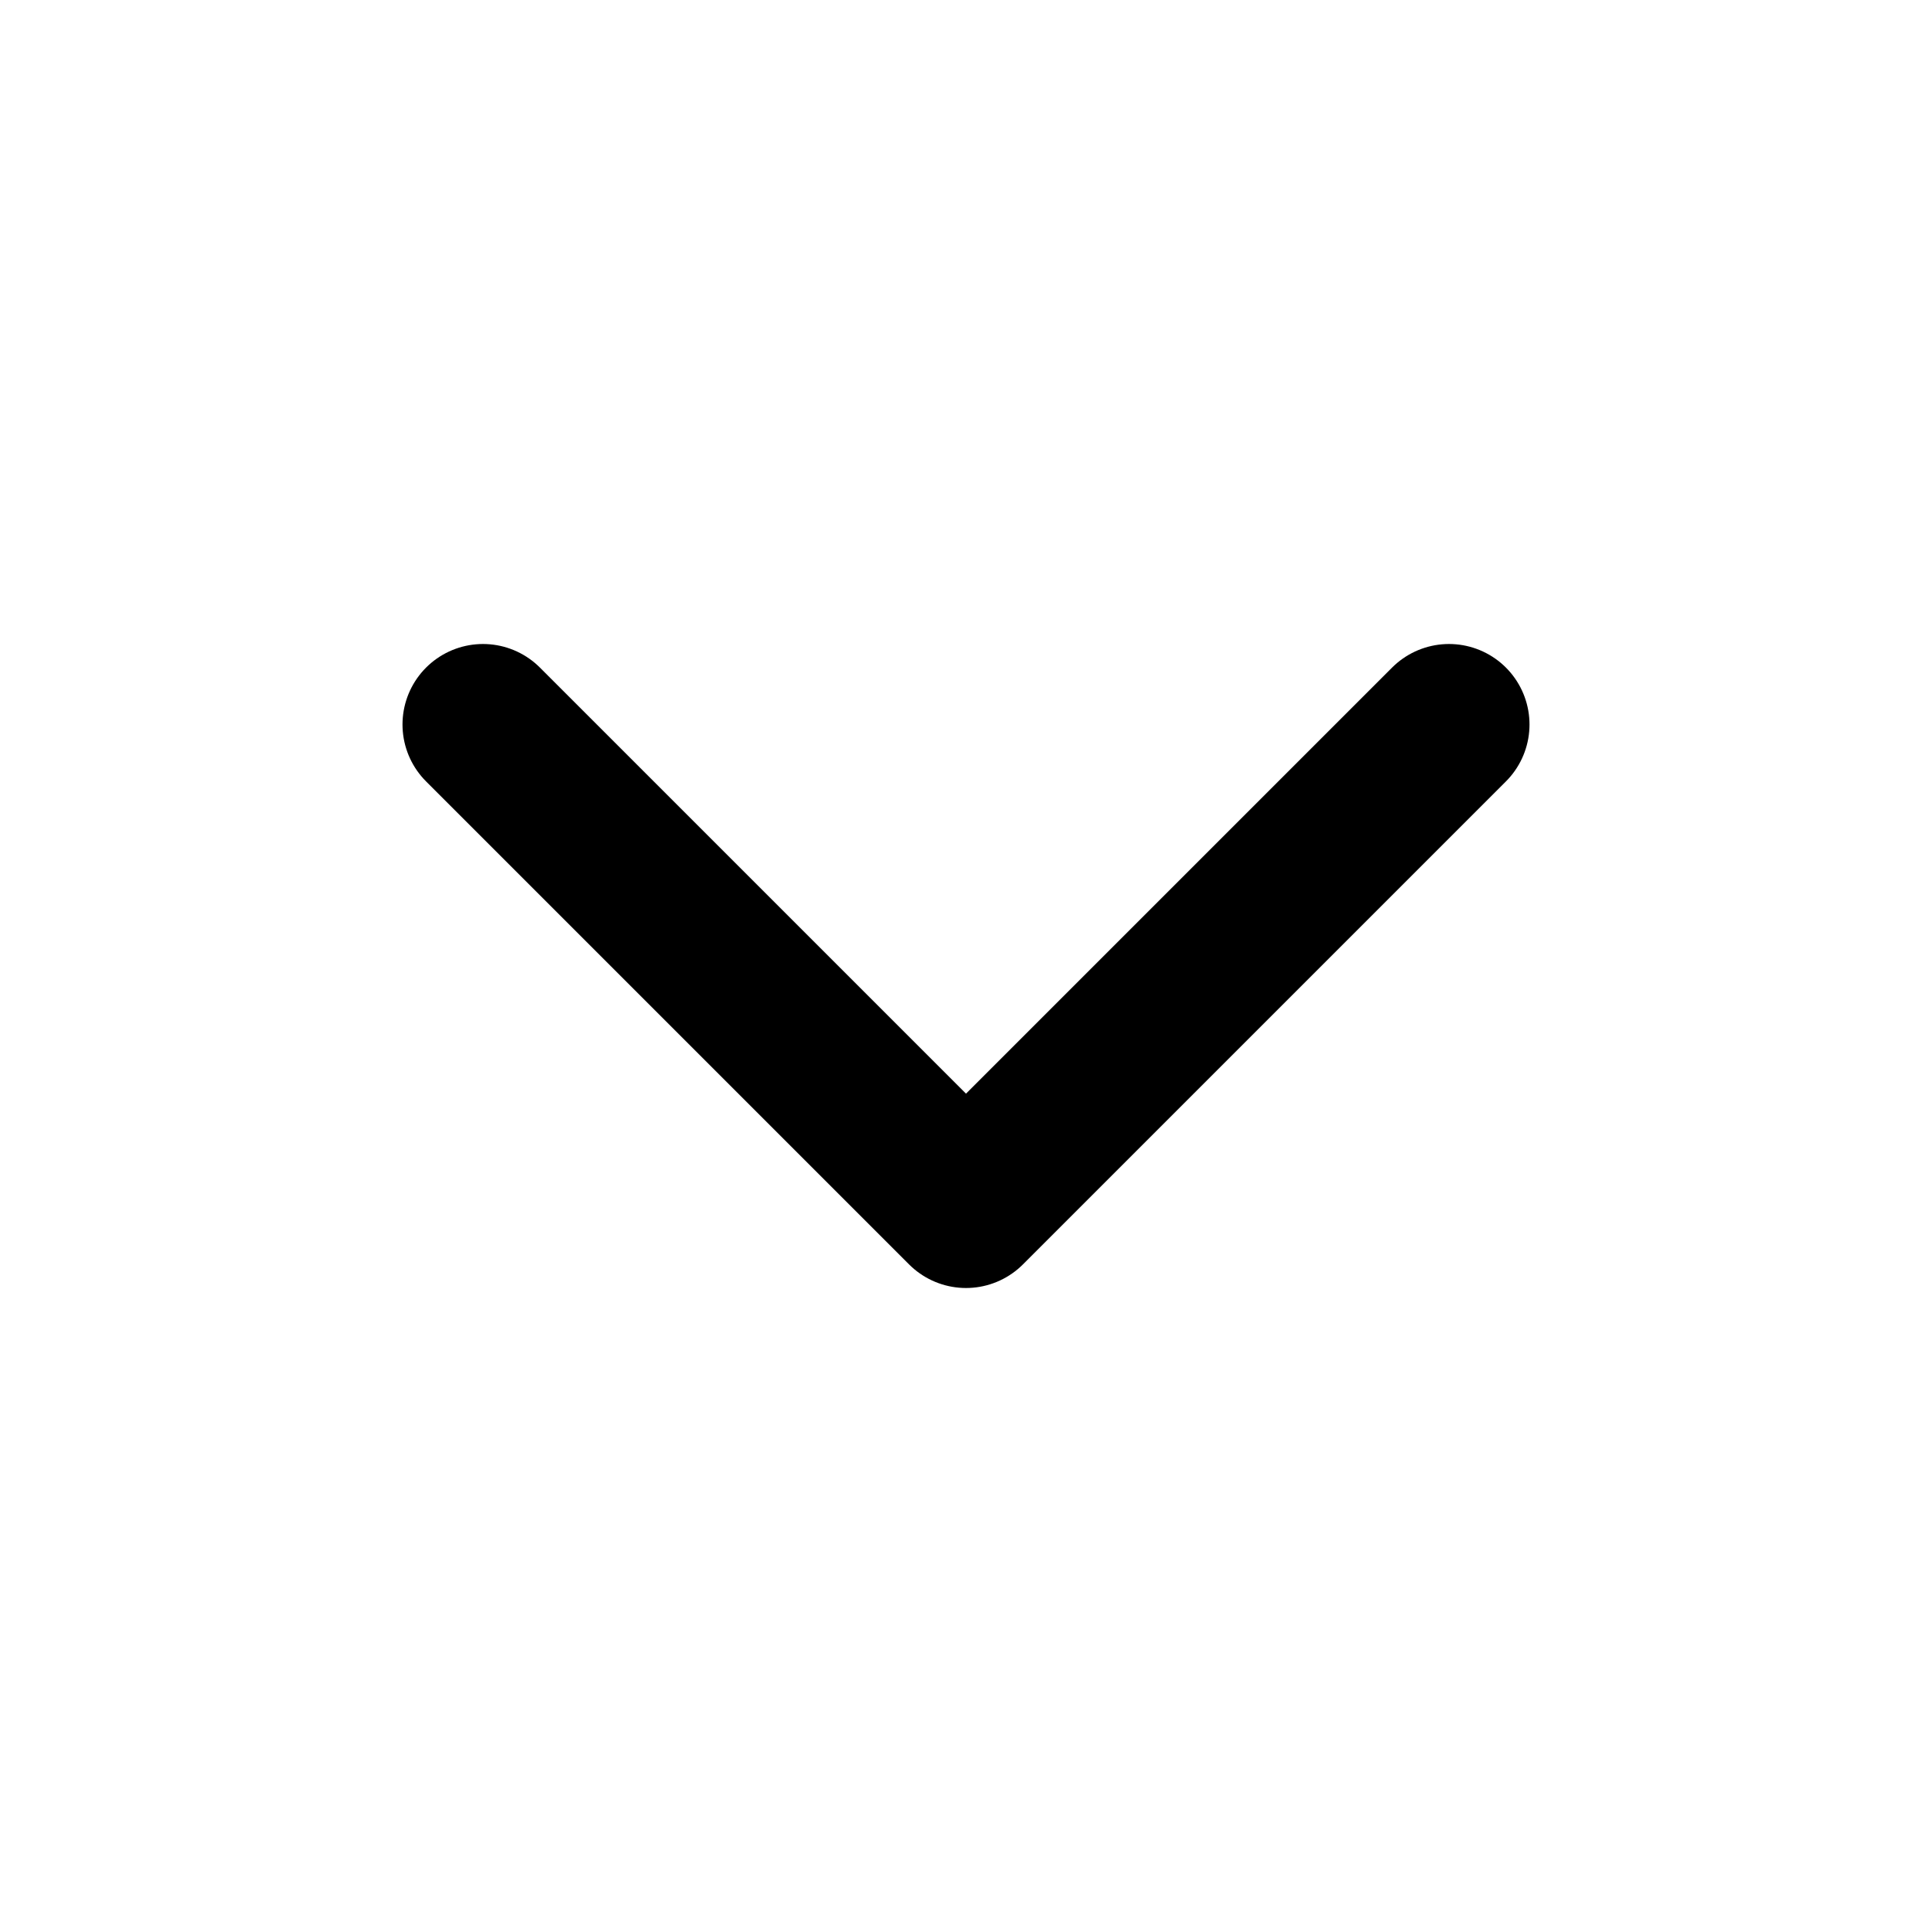
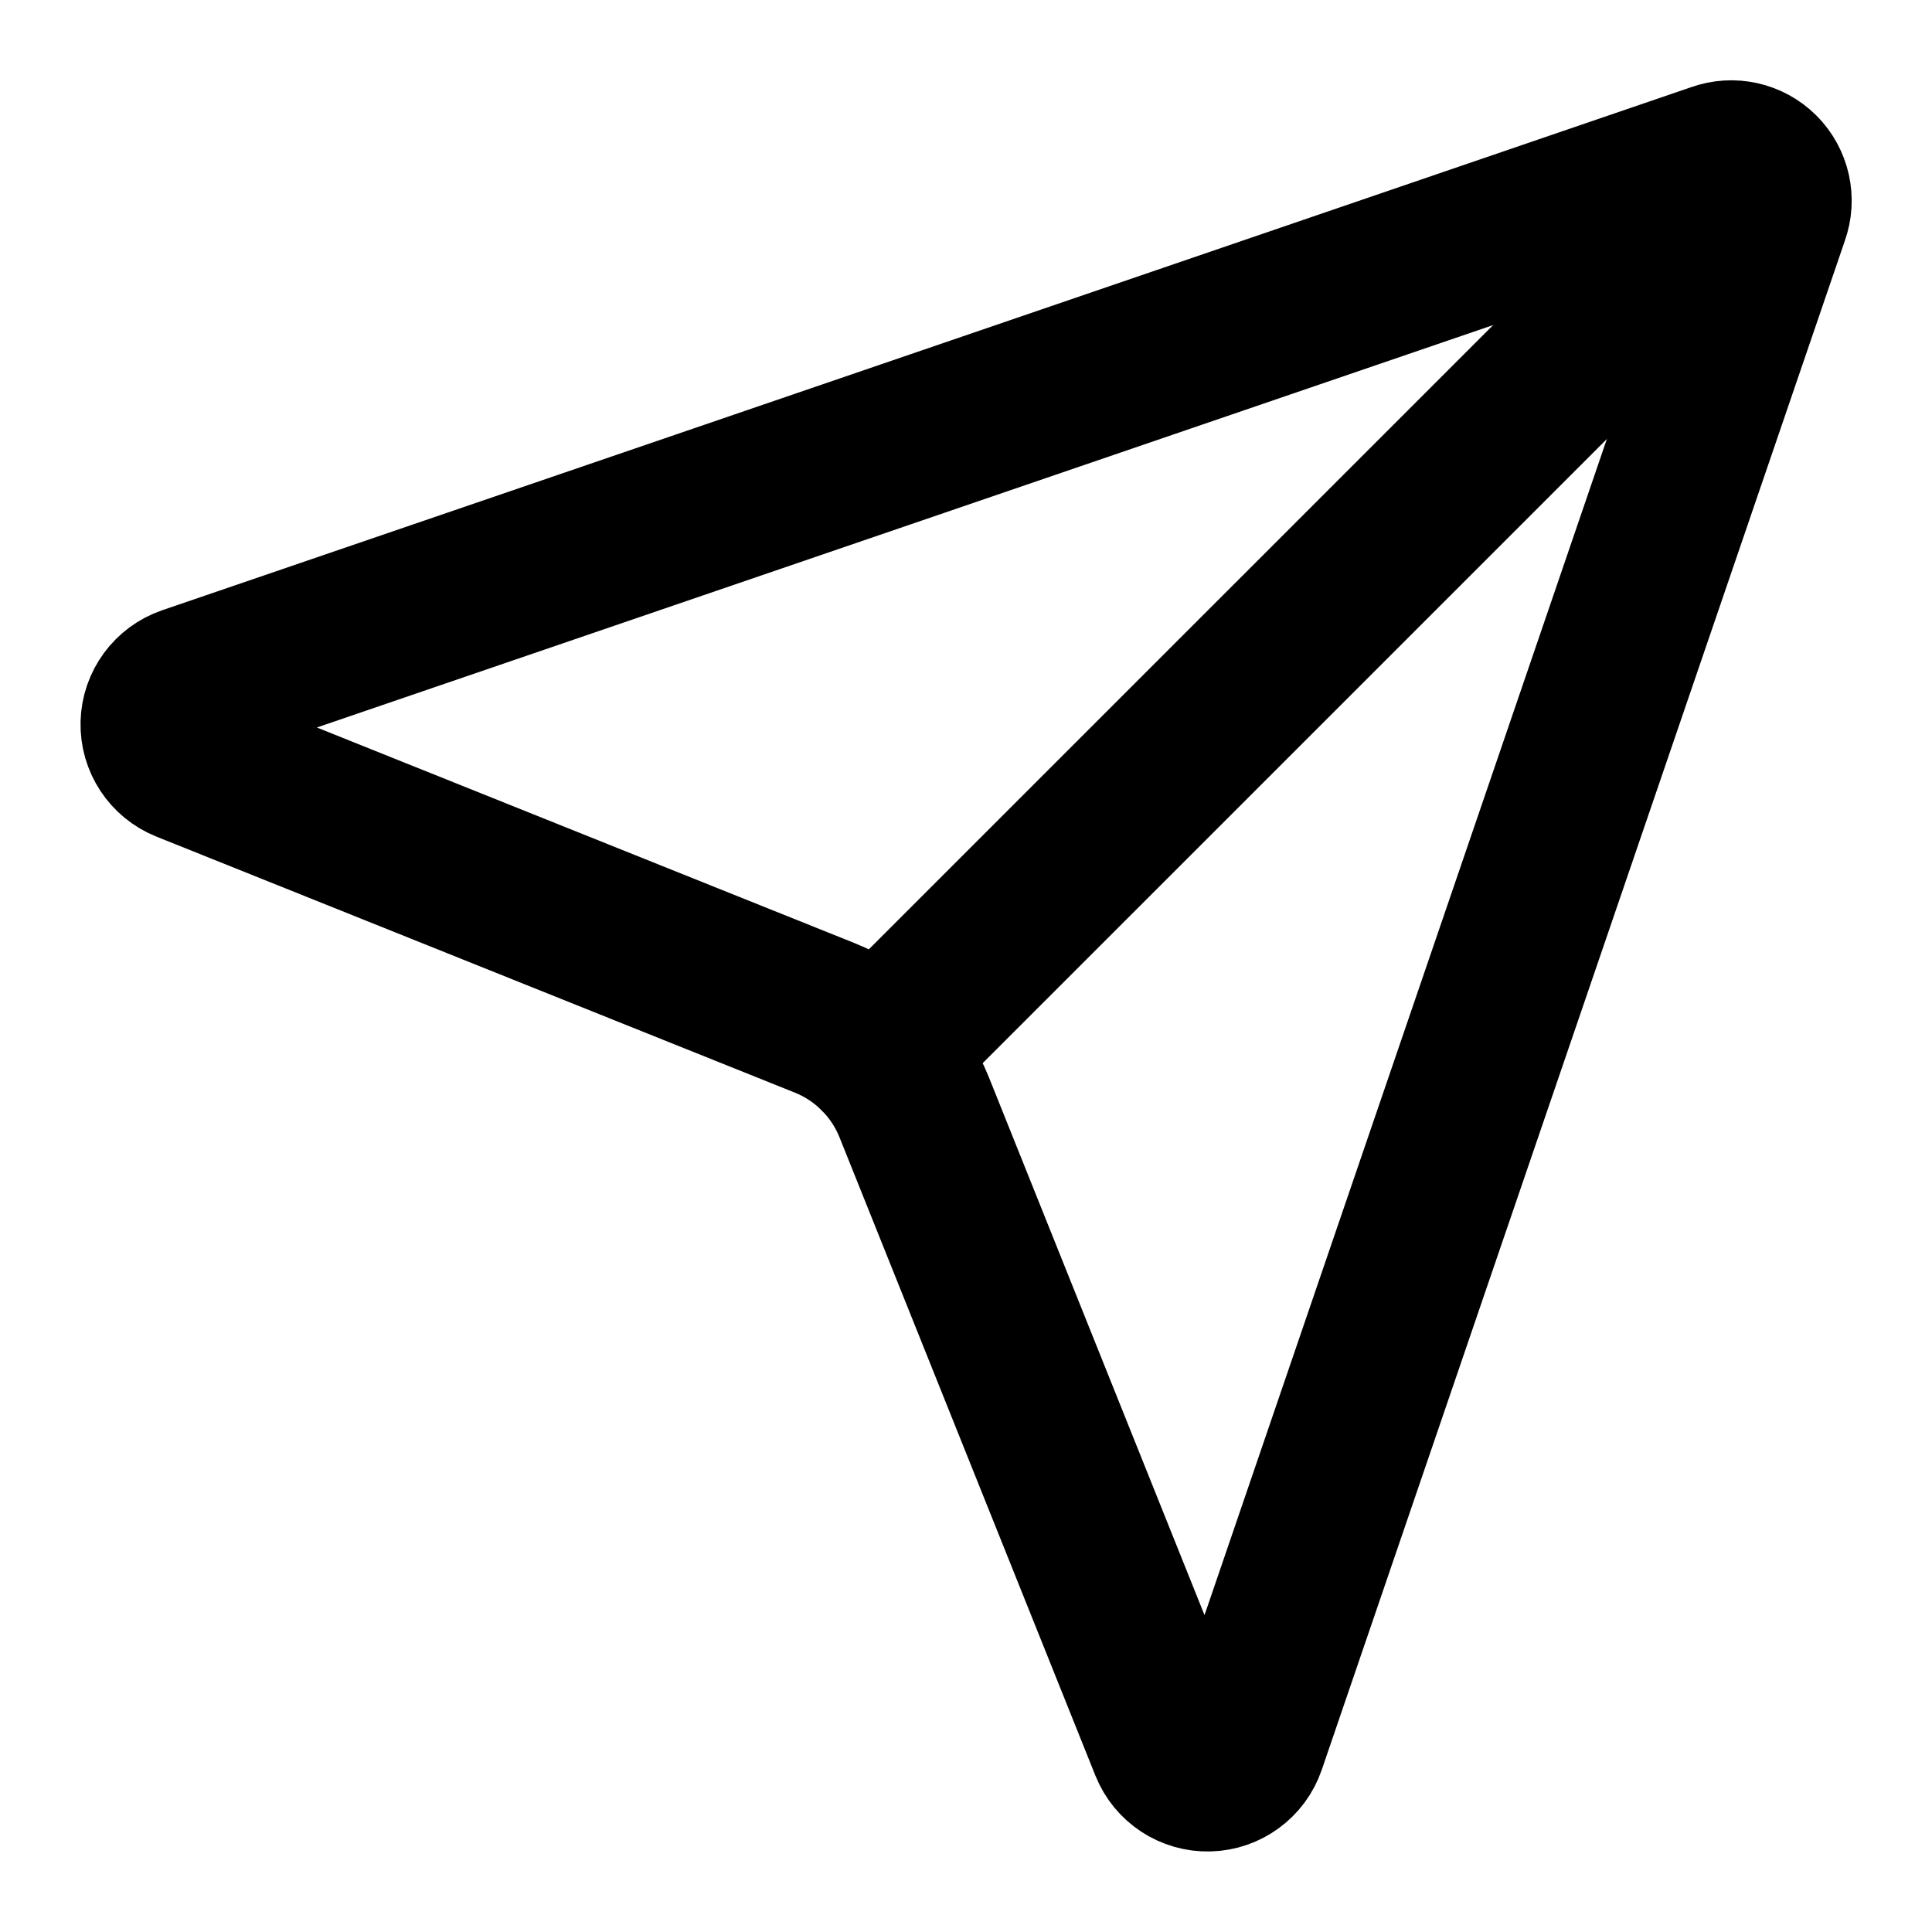
- <svg xmlns="http://www.w3.org/2000/svg" class="lucide lucide-chevron-down" width="24" height="24" viewBox="0 0 24 24" fill="none" stroke="currentColor" stroke-width="2" stroke-linecap="round" stroke-linejoin="round">
-   <path d="m6 9 6 6 6-6" />
+ <svg xmlns="http://www.w3.org/2000/svg" class="lucide lucide-send" width="24" height="24" viewBox="0 0 24 24" fill="none" stroke="currentColor" stroke-width="2" stroke-linecap="round" stroke-linejoin="round">
+   <path d="M14.536 21.686a.5.5 0 0 0 .937-.024l6.5-19a.496.496 0 0 0-.635-.635l-19 6.5a.5.5 0 0 0-.024.937l7.93 3.18a2 2 0 0 1 1.112 1.11z" />
+   <path d="m21.854 2.147-10.94 10.939" />
</svg>
